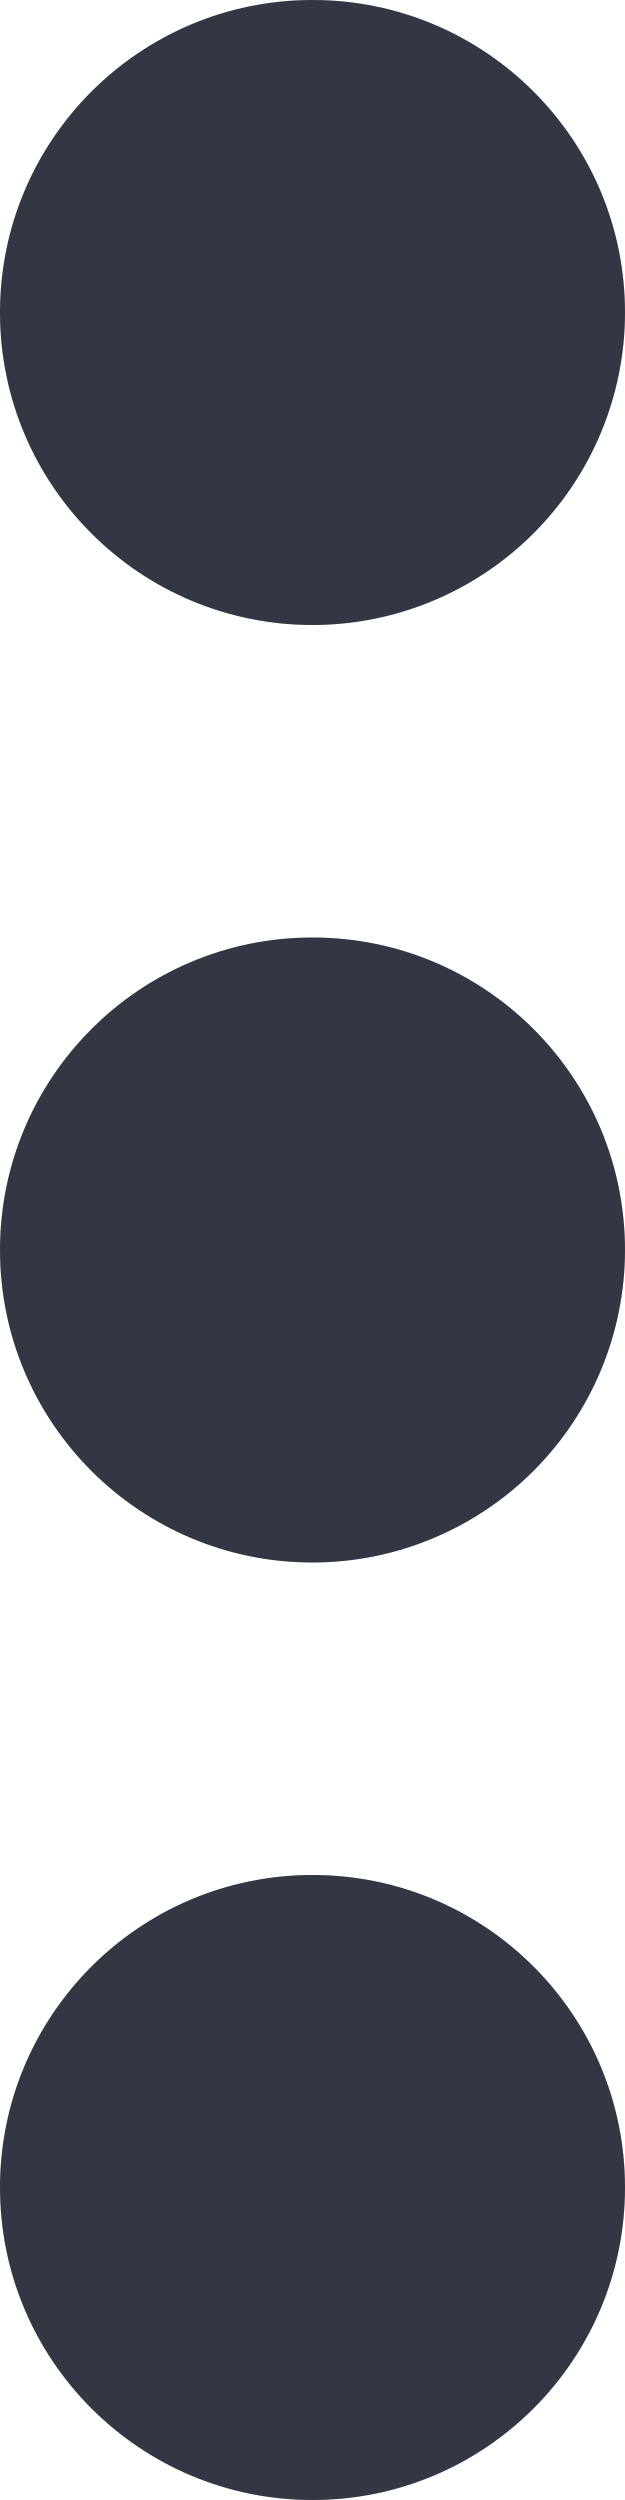
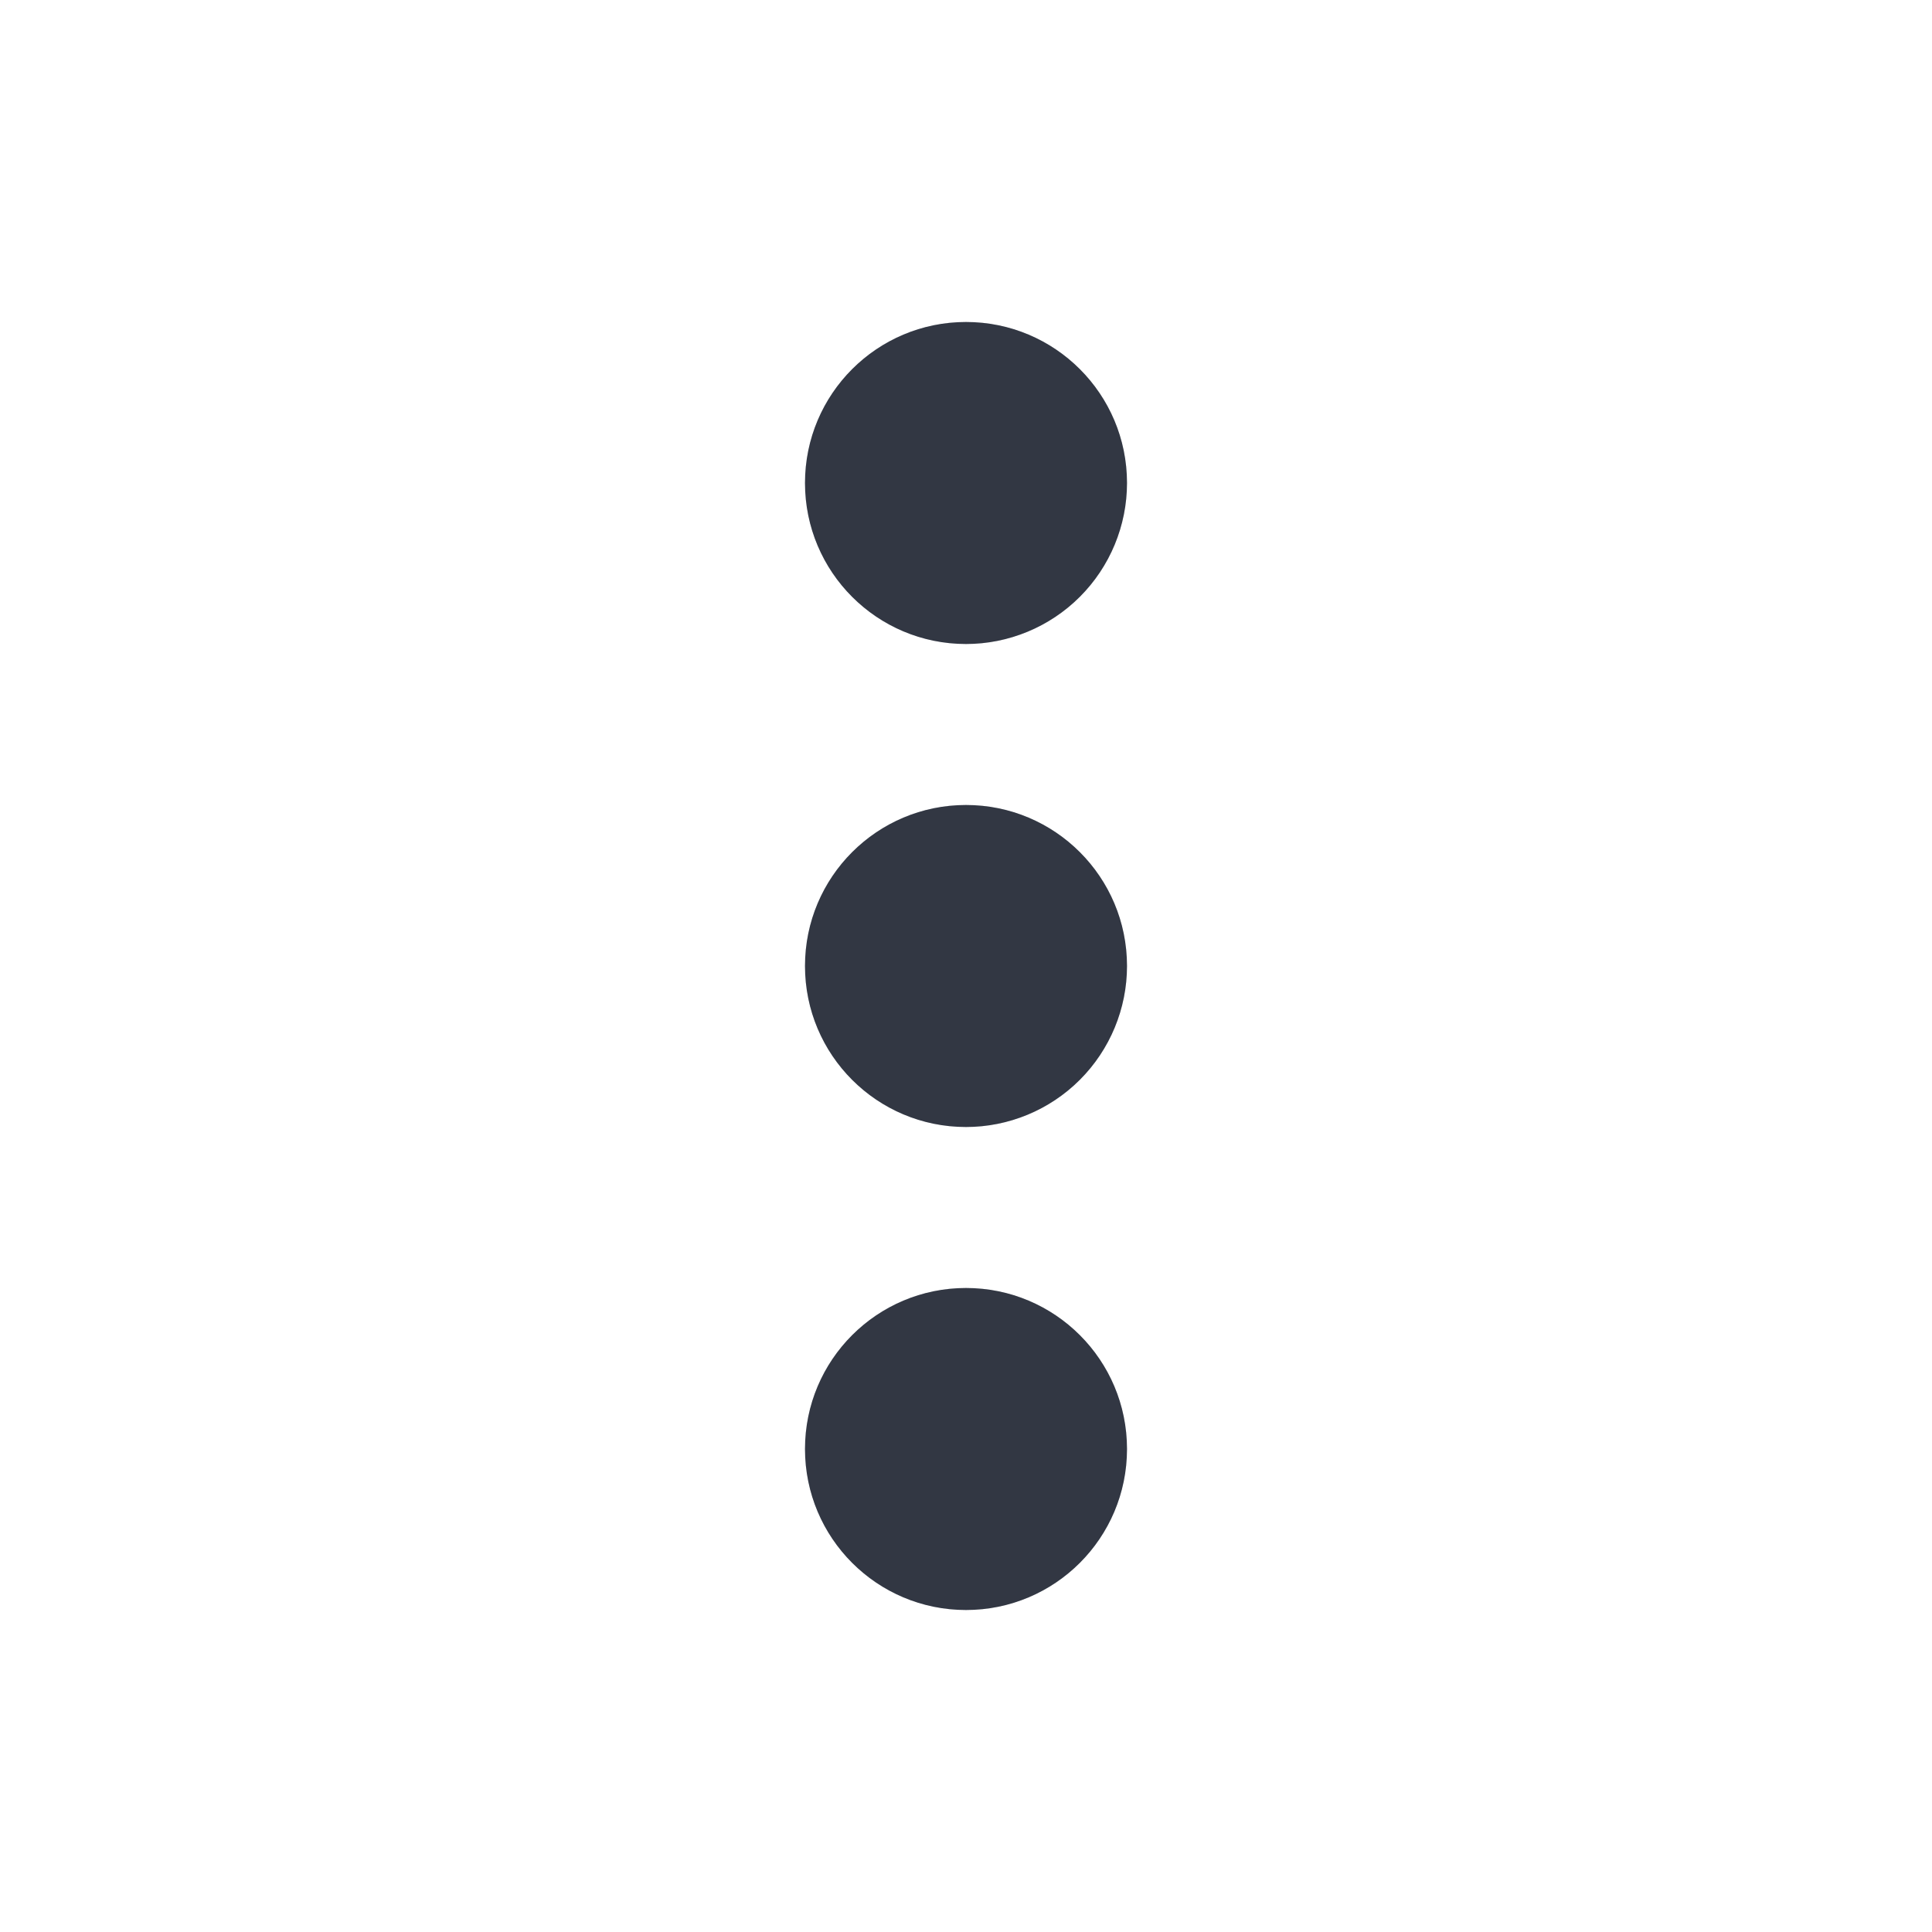
- <svg xmlns="http://www.w3.org/2000/svg" width="4" height="16" viewBox="0 0 4 16" fill="none">
-   <path d="M2 16C0.895 16 0 15.105 0 14C0 12.895 0.895 12 2 12C3.105 12 4 12.895 4 14C4 15.105 3.105 16 2 16ZM2 10C0.895 10 0 9.105 0 8C0 6.895 0.895 6 2 6C3.105 6 4 6.895 4 8C4 8.53 3.789 9.039 3.414 9.414C3.039 9.789 2.53 10 2 10ZM2 4C0.895 4 0 3.105 0 2C0 0.895 0.895 0 2 0C3.105 0 4 0.895 4 2C4 2.53 3.789 3.039 3.414 3.414C3.039 3.789 2.53 4 2 4Z" fill="#3E4554" />
-   <path d="M2 16C0.895 16 0 15.105 0 14C0 12.895 0.895 12 2 12C3.105 12 4 12.895 4 14C4 15.105 3.105 16 2 16ZM2 10C0.895 10 0 9.105 0 8C0 6.895 0.895 6 2 6C3.105 6 4 6.895 4 8C4 8.53 3.789 9.039 3.414 9.414C3.039 9.789 2.53 10 2 10ZM2 4C0.895 4 0 3.105 0 2C0 0.895 0.895 0 2 0C3.105 0 4 0.895 4 2C4 2.53 3.789 3.039 3.414 3.414C3.039 3.789 2.53 4 2 4Z" fill="black" fill-opacity="0.2" />
+ <svg xmlns="http://www.w3.org/2000/svg" width="24" height="24" viewBox="0 0 24 24" fill="none">
+   <path d="M12 20C10.895 20 10 19.105 10 18C10 16.895 10.895 16 12 16C13.105 16 14 16.895 14 18C14 19.105 13.105 20 12 20ZM12 14C10.895 14 10 13.105 10 12C10 10.895 10.895 10 12 10C13.105 10 14 10.895 14 12C14 12.53 13.789 13.039 13.414 13.414C13.039 13.789 12.53 14 12 14ZM12 8C10.895 8 10 7.105 10 6C10 4.895 10.895 4 12 4C13.105 4 14 4.895 14 6C14 6.53 13.789 7.039 13.414 7.414C13.039 7.789 12.53 8 12 8Z" fill="#3E4554" />
+   <path d="M12 20C10.895 20 10 19.105 10 18C10 16.895 10.895 16 12 16C13.105 16 14 16.895 14 18C14 19.105 13.105 20 12 20ZM12 14C10.895 14 10 13.105 10 12C10 10.895 10.895 10 12 10C13.105 10 14 10.895 14 12C14 12.53 13.789 13.039 13.414 13.414C13.039 13.789 12.53 14 12 14ZM12 8C10.895 8 10 7.105 10 6C10 4.895 10.895 4 12 4C13.105 4 14 4.895 14 6C14 6.53 13.789 7.039 13.414 7.414C13.039 7.789 12.53 8 12 8Z" fill="black" fill-opacity="0.2" />
</svg>
